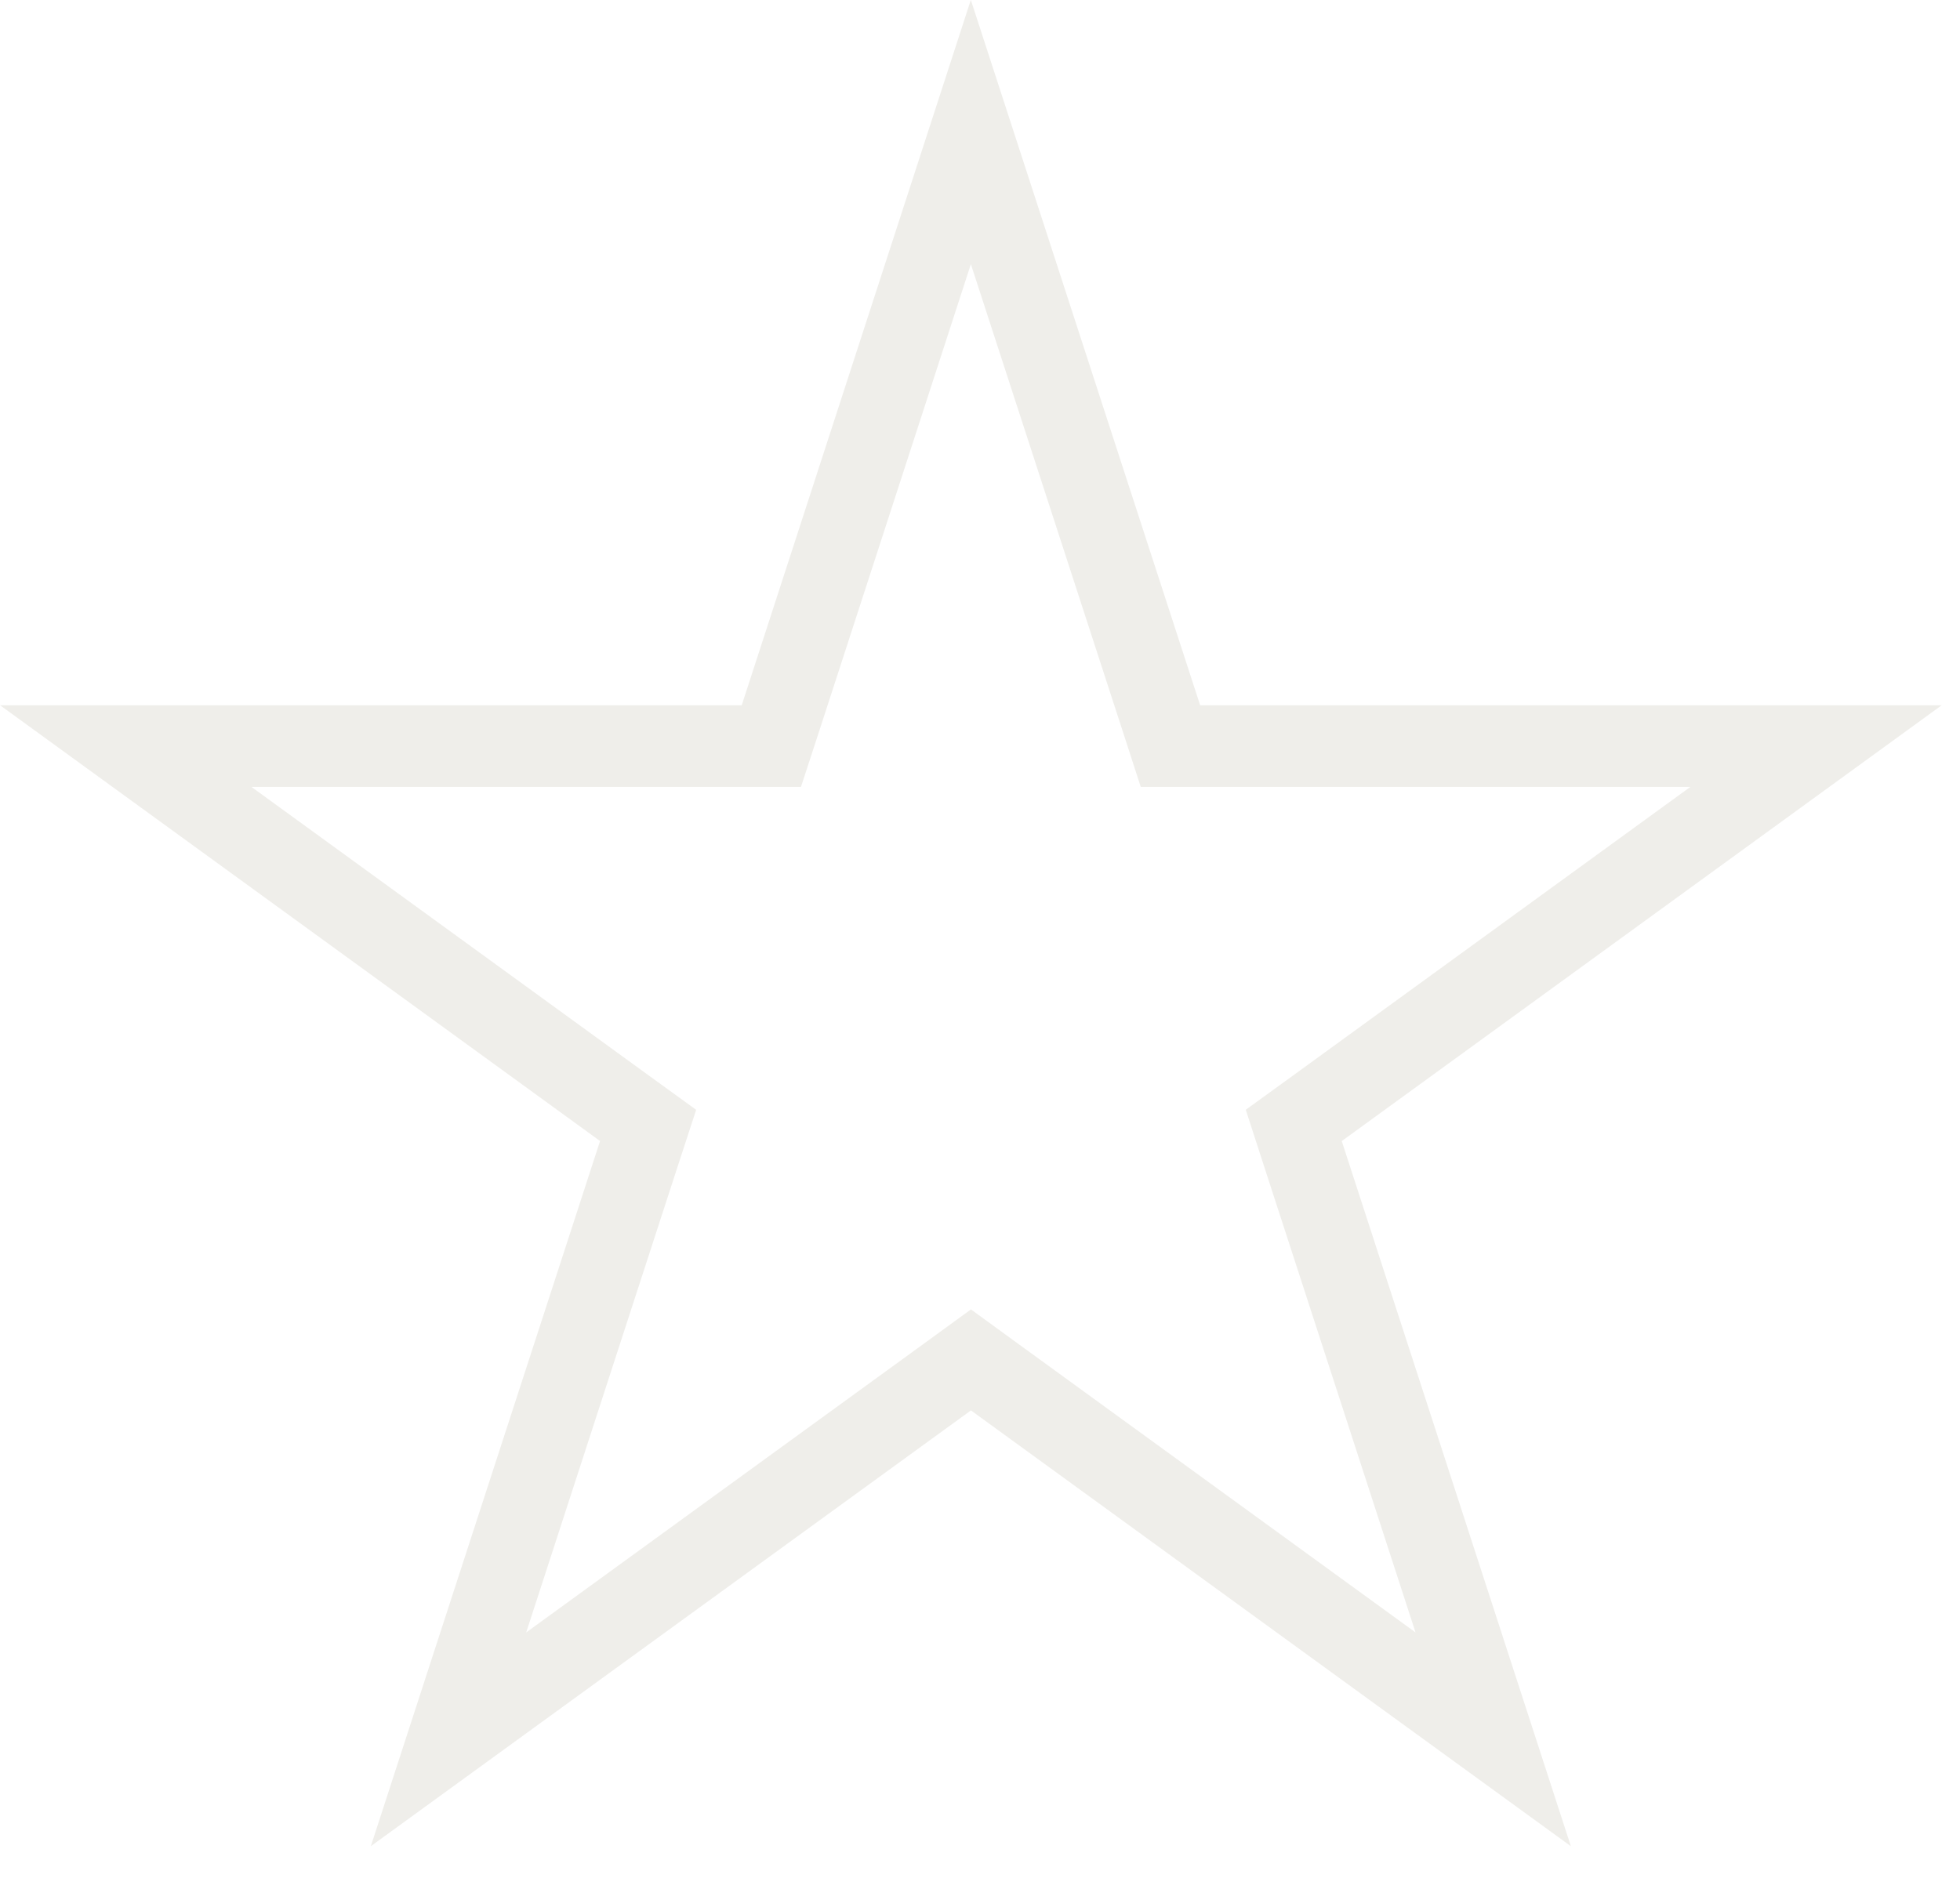
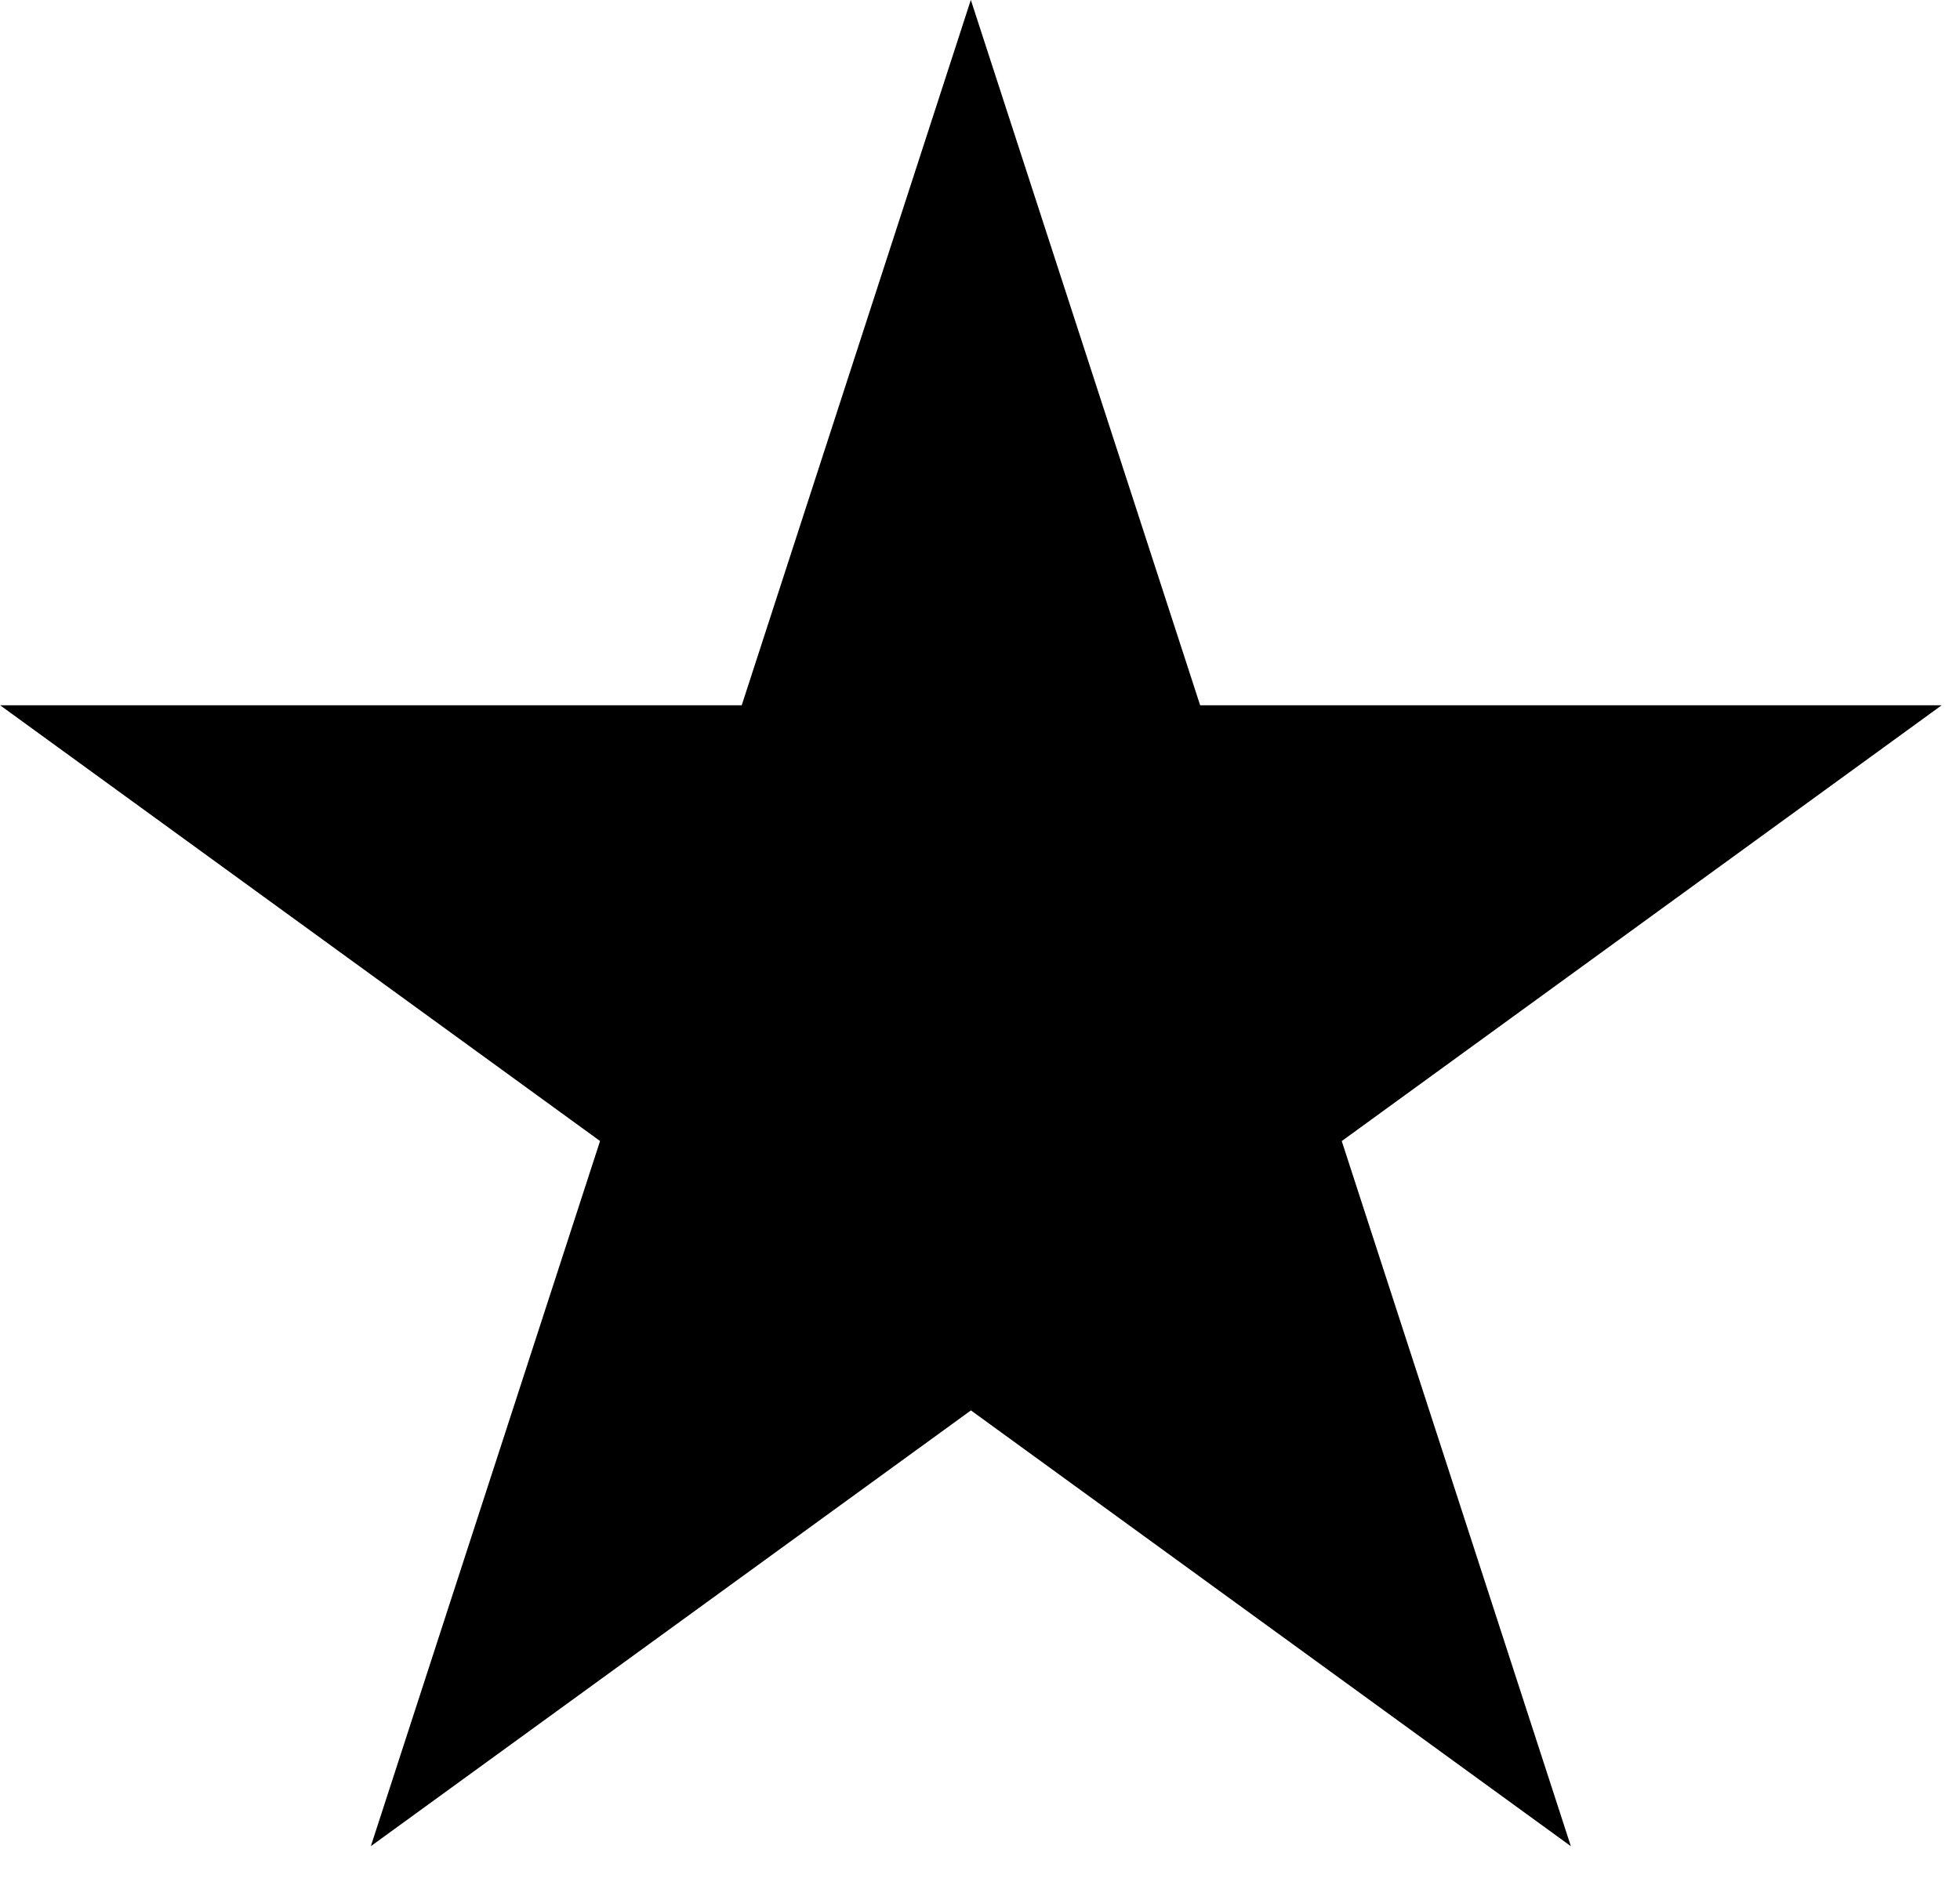
<svg xmlns="http://www.w3.org/2000/svg" width="24" height="23" fill="none" viewBox="0 0 24 23">
-   <path stroke="#efeeea" d="m14.22 8.792.112.346h7.905l-6.101 4.433-.294.213.112.346 2.33 7.173-6.101-4.433-.294-.214-.294.214-6.103 4.433 2.331-7.173.113-.346-.294-.213L1.54 9.138h7.905l.113-.346 2.33-7.175z" />
+   <path fill="currentColor" stroke="currentColor" d="m14.22 8.792.112.346h7.905l-6.101 4.433-.294.213.112.346 2.33 7.173-6.101-4.433-.294-.214-.294.214-6.103 4.433 2.331-7.173.113-.346-.294-.213L1.54 9.138h7.905l.113-.346 2.33-7.175z" />
</svg>
